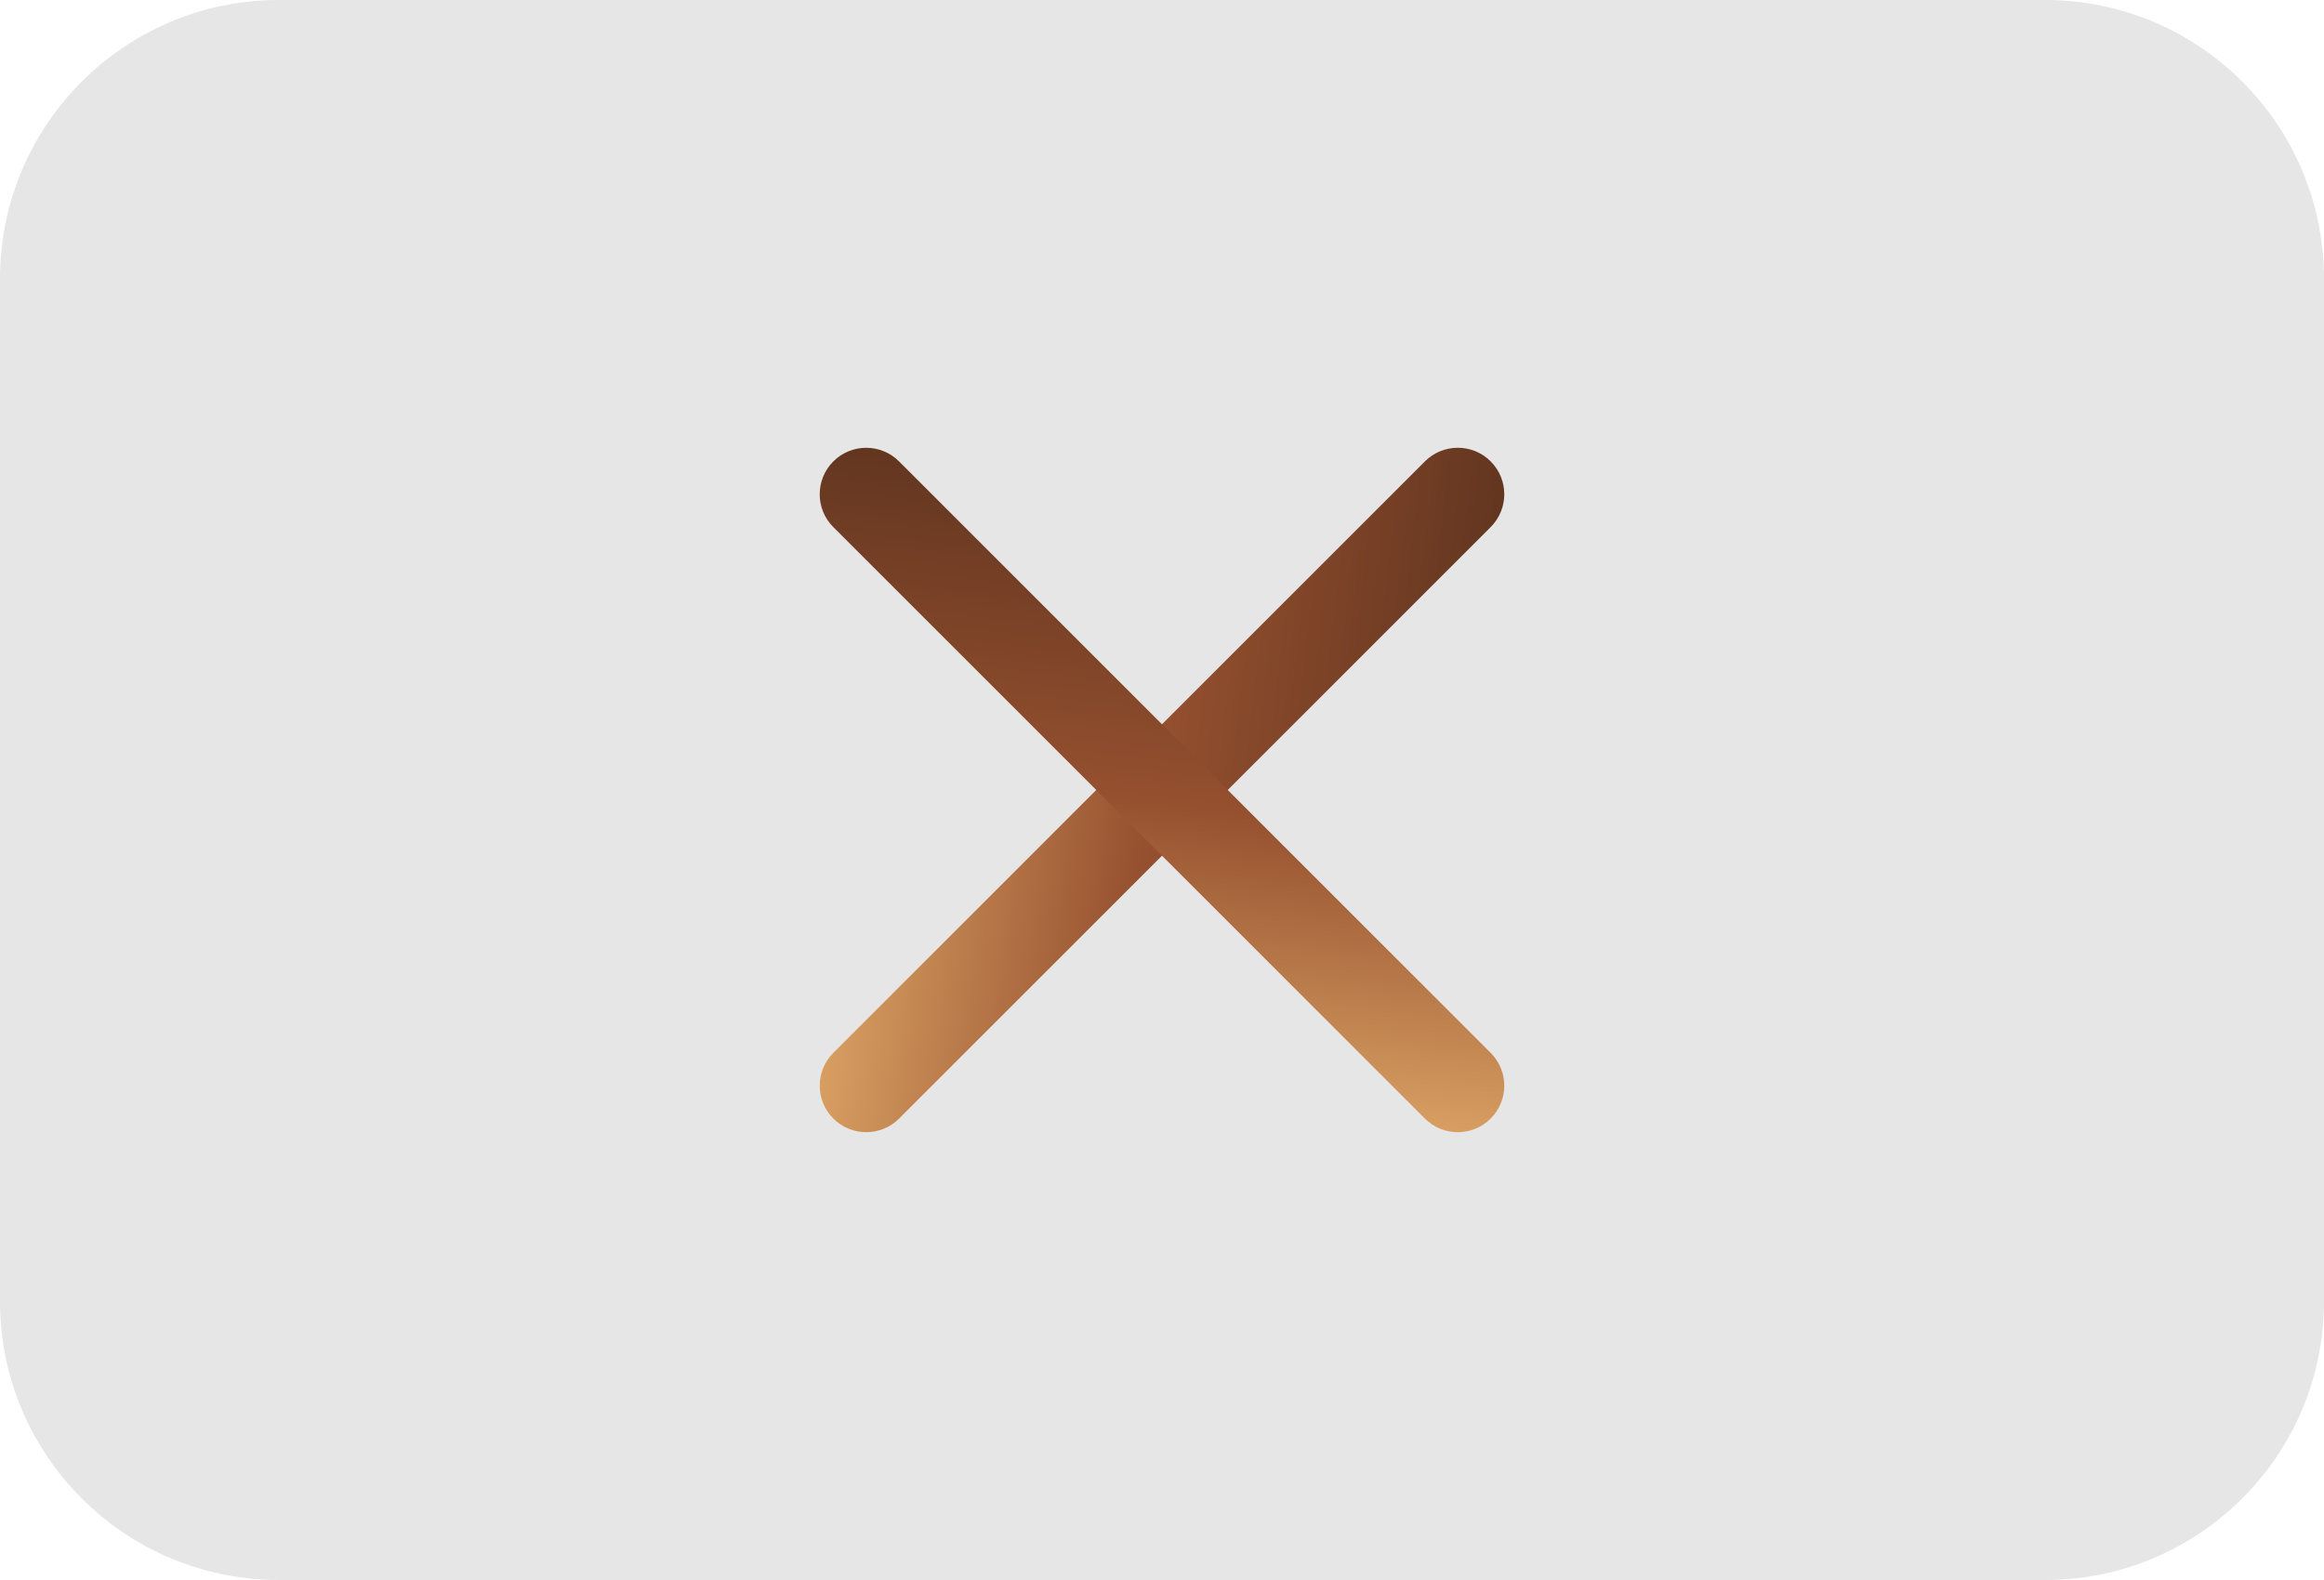
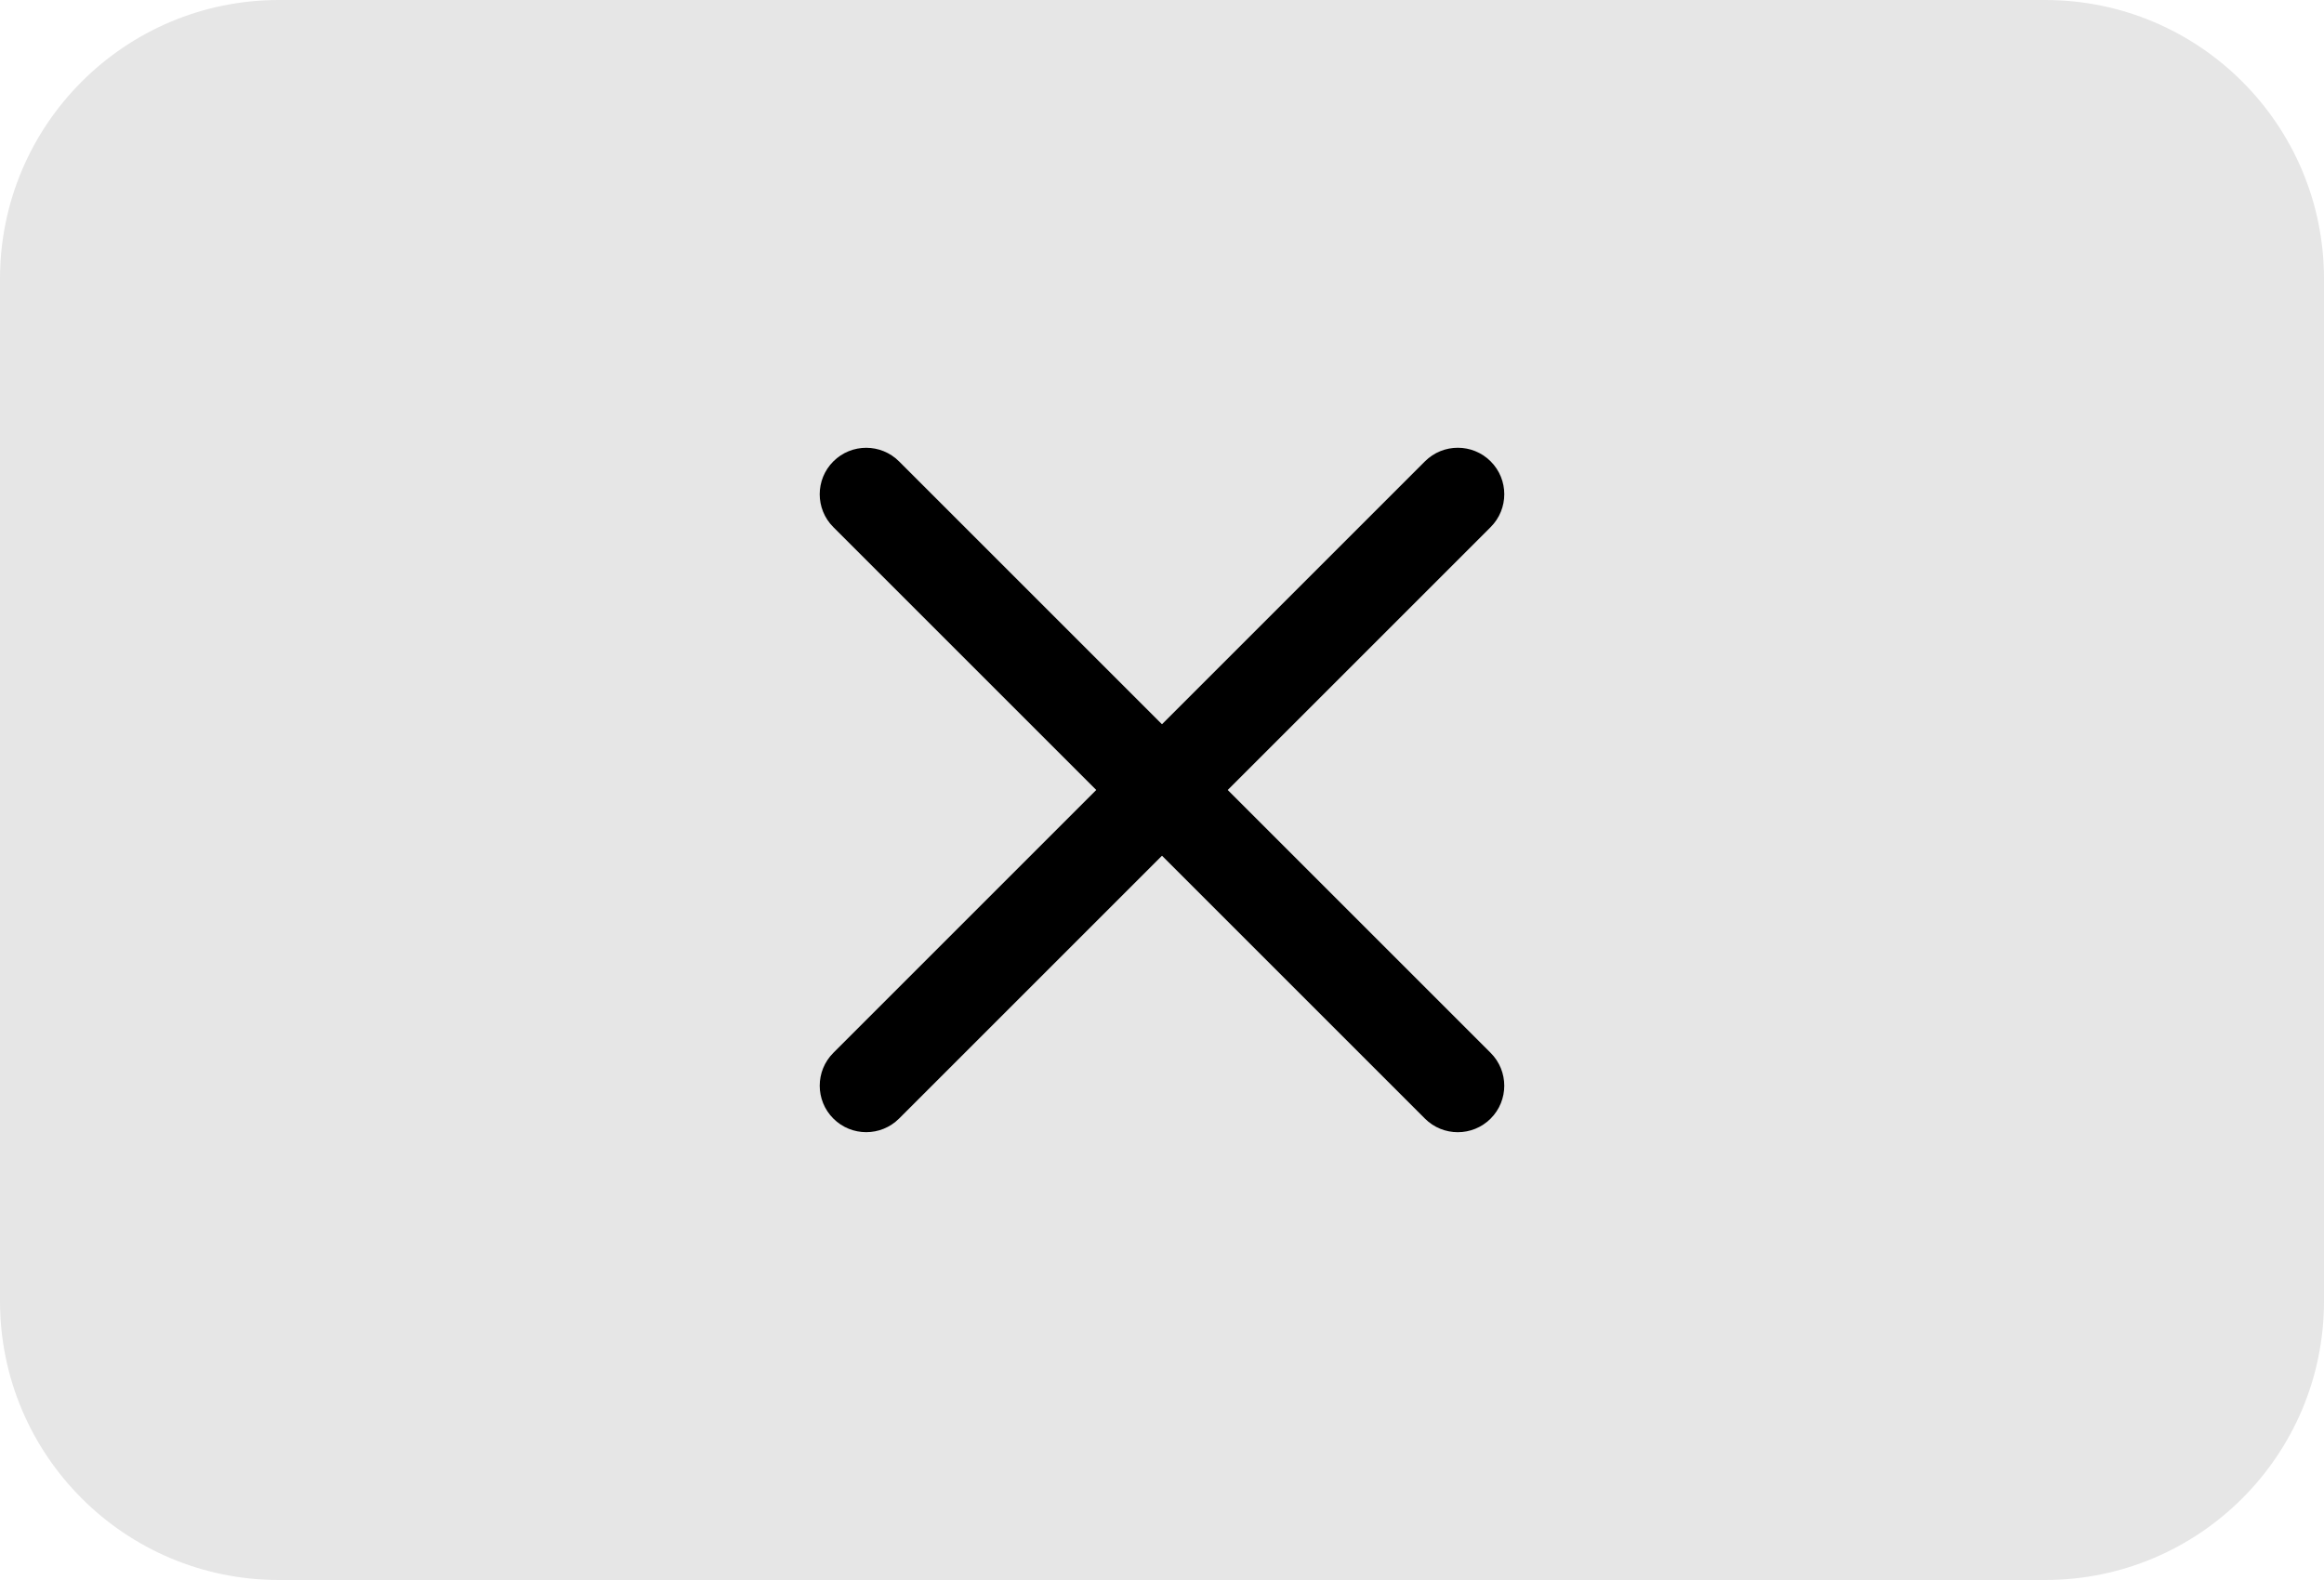
<svg xmlns="http://www.w3.org/2000/svg" width="50" height="34" viewBox="0 0 50 34" fill="none">
  <rect width="50" height="34" rx="6" fill="black" fill-opacity="0.1" />
  <rect x="32.778" y="10.636" width="20" height="2" rx="1" transform="rotate(135 32.7783 10.6357)" fill="url(#paint0_linear_1723_12995)" />
  <rect x="18.636" y="9.222" width="20" height="2" rx="1" transform="rotate(45 18.6362 9.22168)" fill="url(#paint1_linear_1723_12995)" />
  <defs>
    <linearGradient id="paint0_linear_1723_12995" x1="32.778" y1="9.945" x2="43.317" y2="23.219" gradientUnits="userSpaceOnUse">
-       <stop stop-color="#5C321E" />
-       <stop offset="0.461" stop-color="#95502F" />
-       <stop offset="1" stop-color="#F5C178" />
+       <stop stopColor="#5C321E" />
+       <stop offset="0.461" stopColor="#95502F" />
+       <stop offset="1" stopColor="#F5C178" />
    </linearGradient>
    <linearGradient id="paint1_linear_1723_12995" x1="18.636" y1="8.531" x2="29.175" y2="21.805" gradientUnits="userSpaceOnUse">
-       <stop stop-color="#5C321E" />
-       <stop offset="0.461" stop-color="#95502F" />
-       <stop offset="1" stop-color="#F5C178" />
+       <stop stopColor="#5C321E" />
+       <stop offset="0.461" stopColor="#95502F" />
+       <stop offset="1" stopColor="#F5C178" />
    </linearGradient>
  </defs>
</svg>
